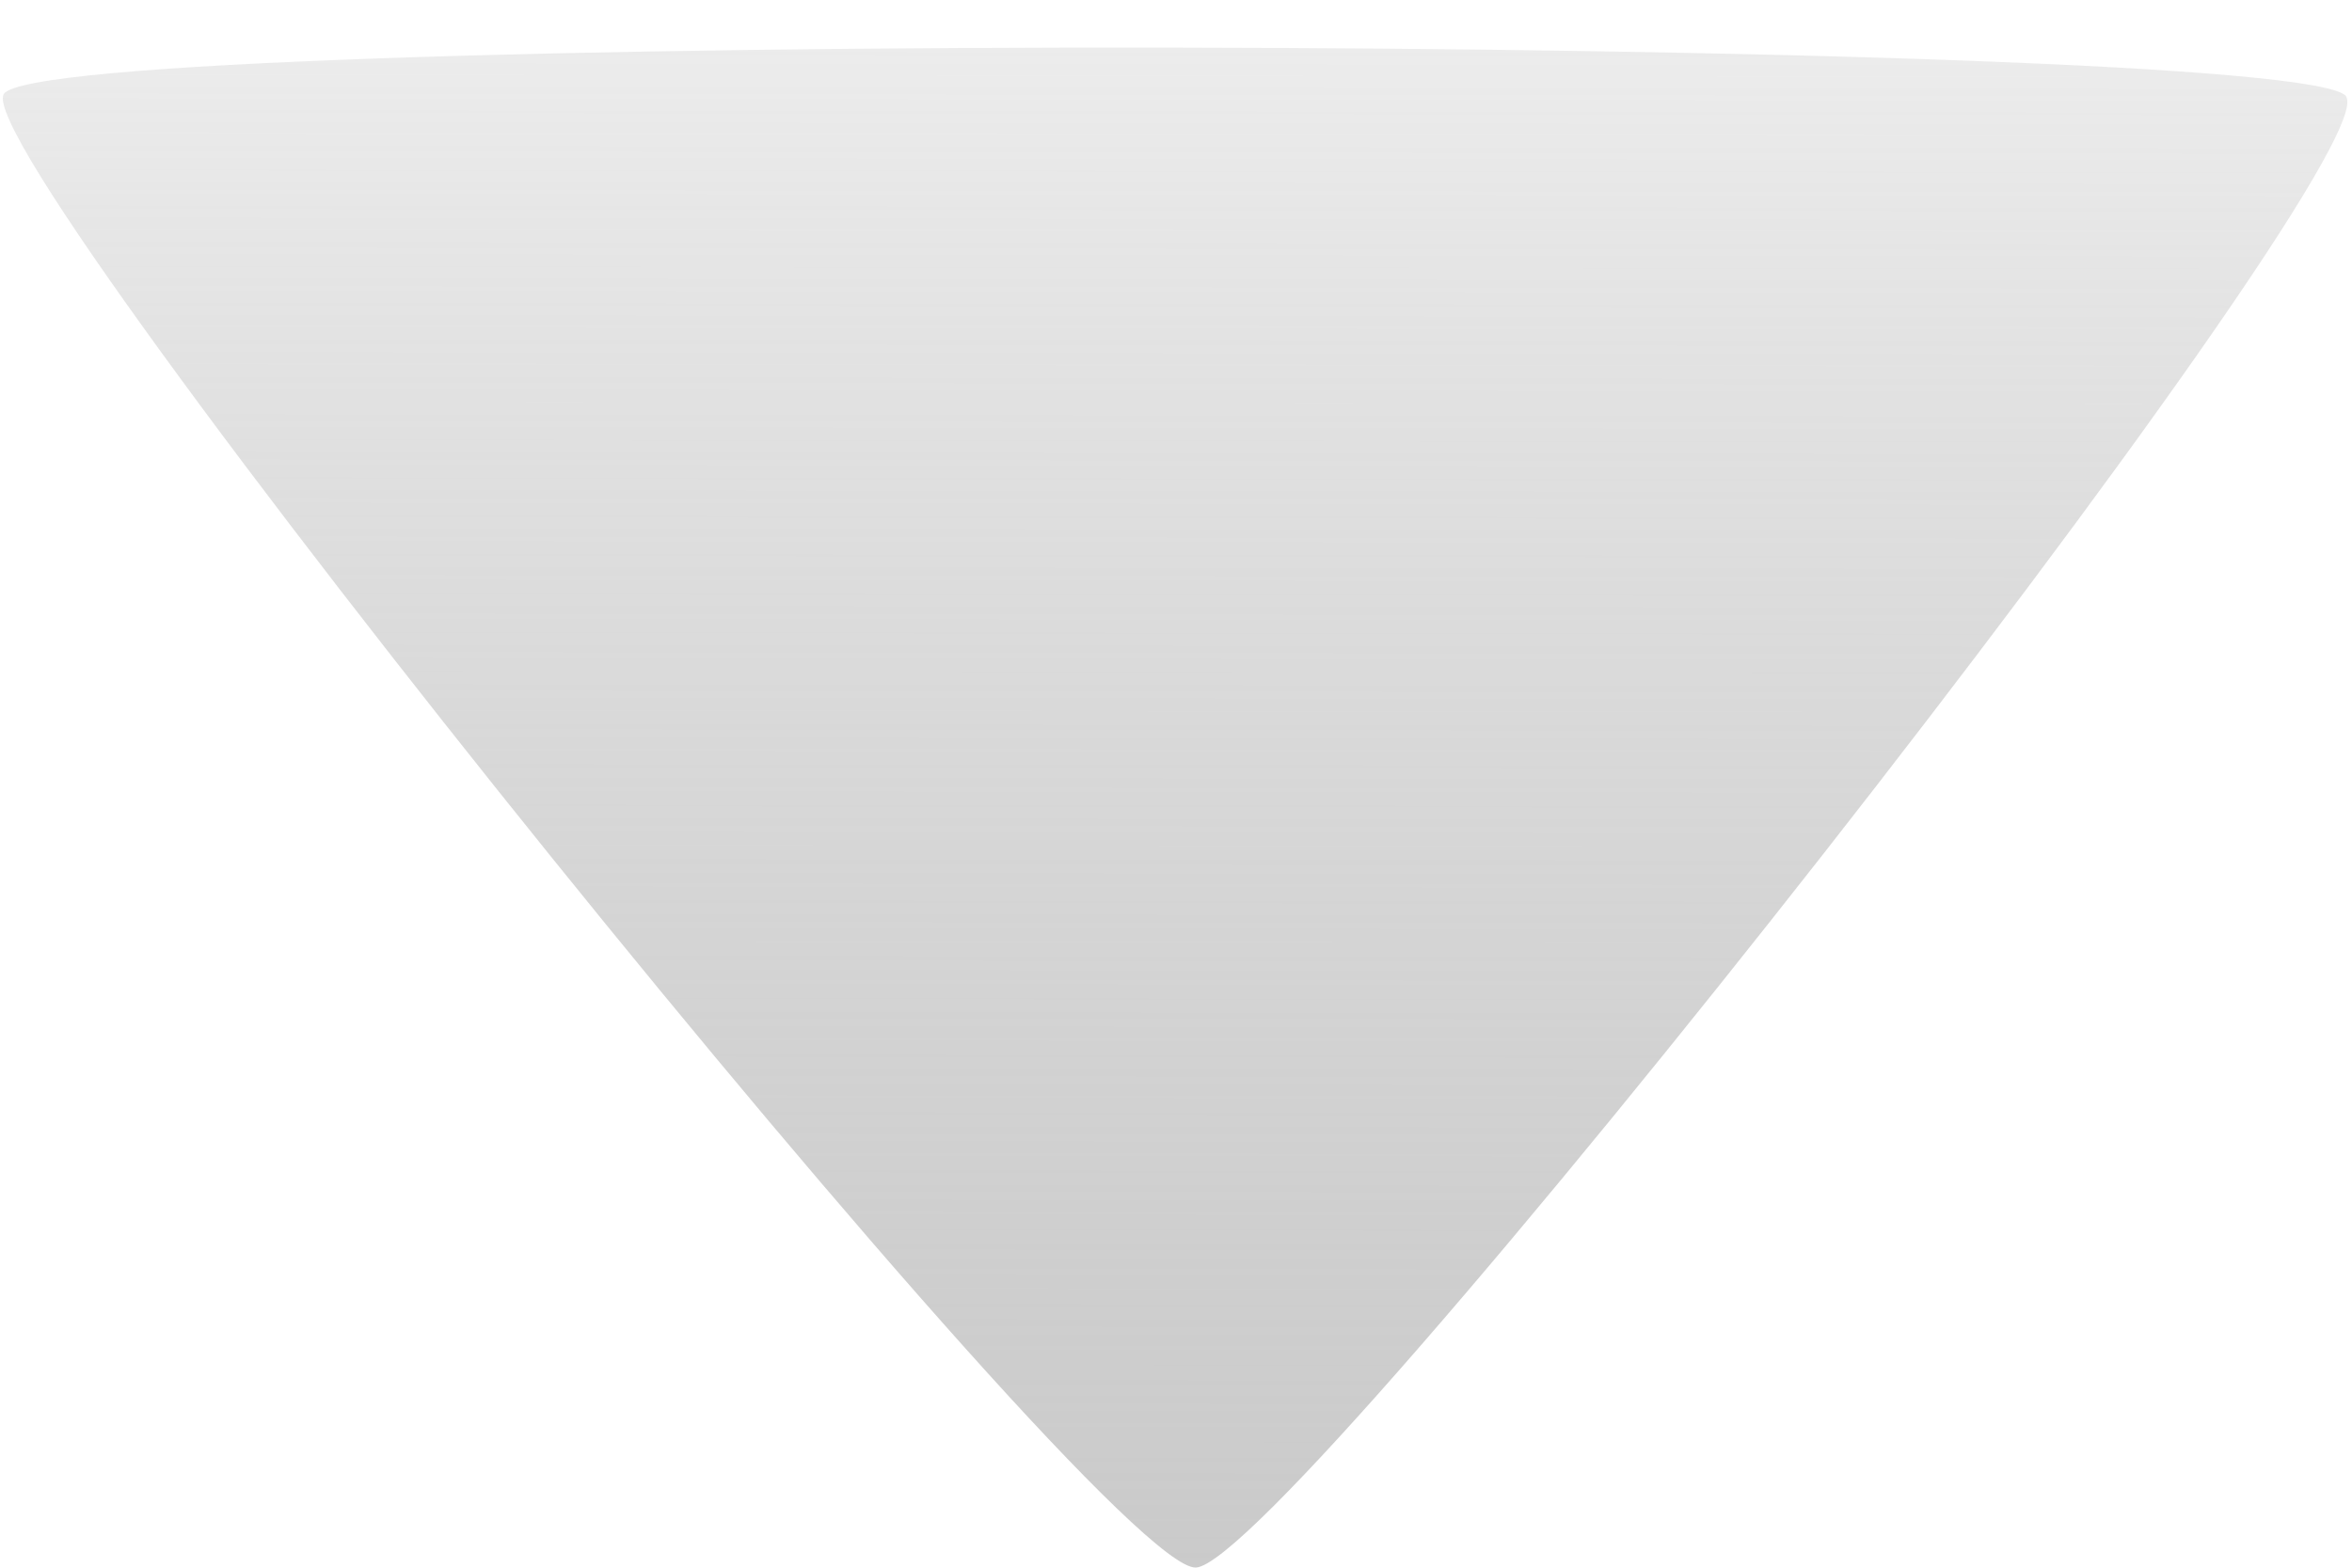
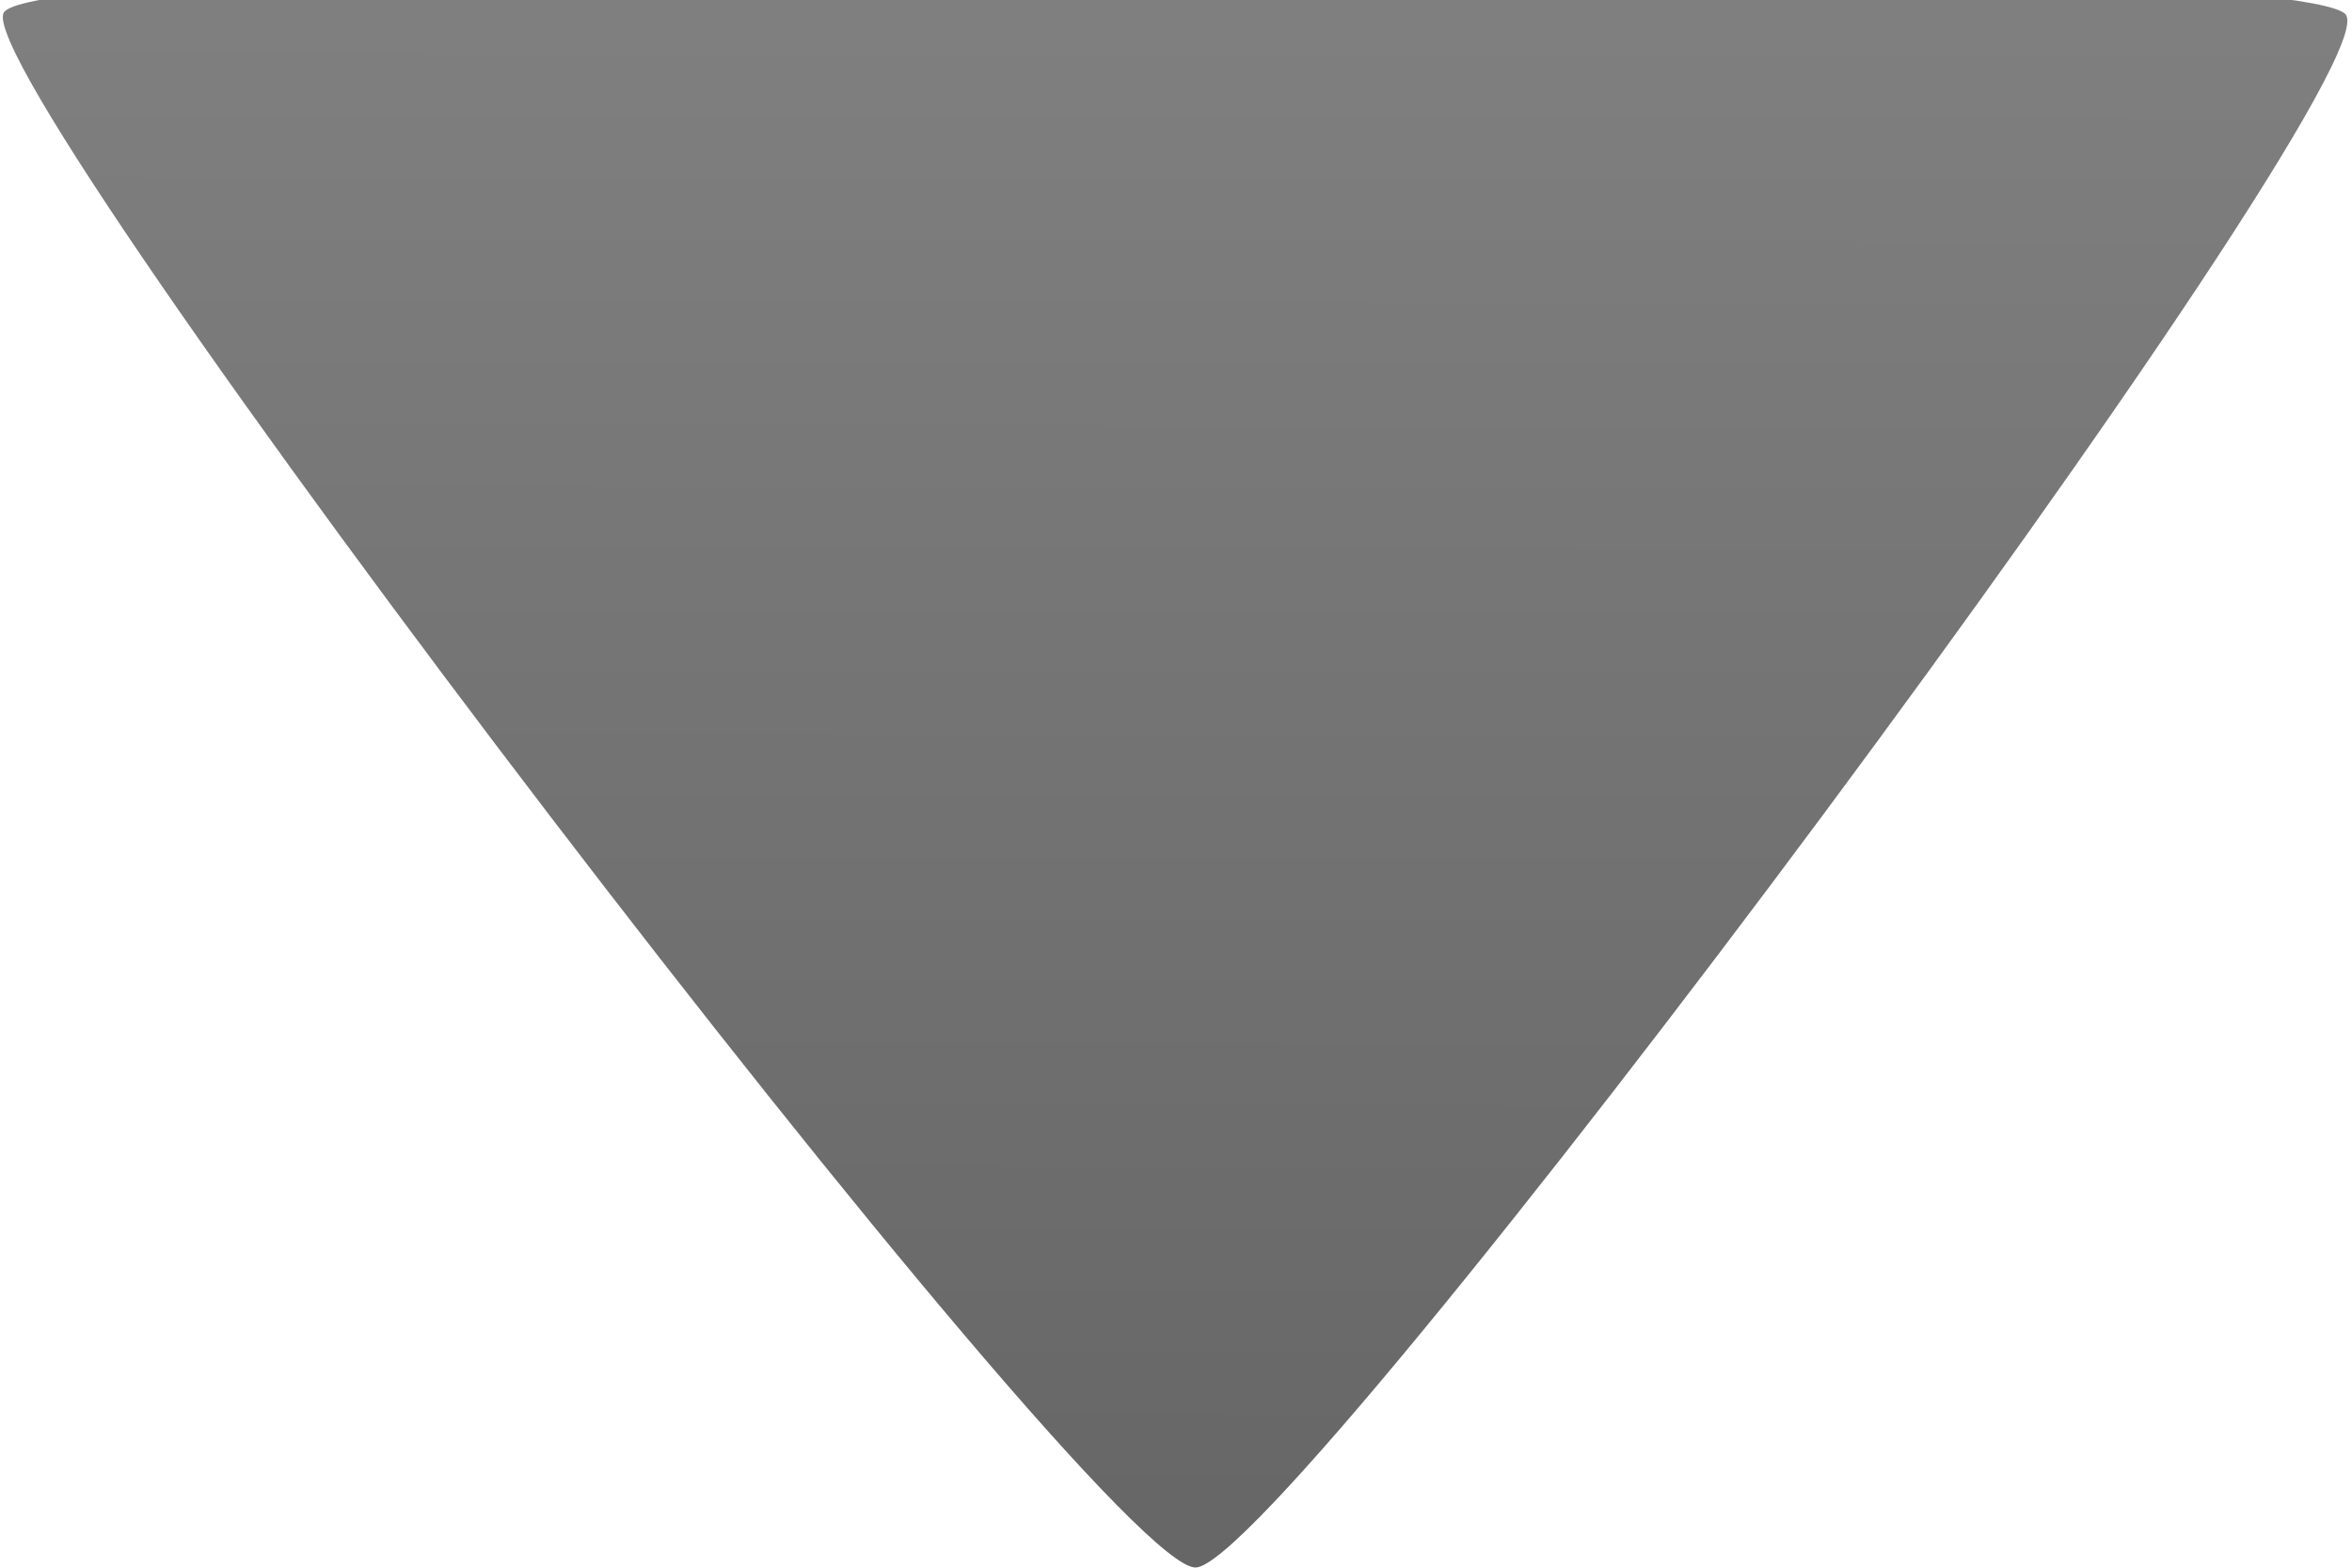
<svg xmlns="http://www.w3.org/2000/svg" xmlns:xlink="http://www.w3.org/1999/xlink" width="30" height="20" id="svg2" version="1.1">
  <defs id="defs4">
    <linearGradient id="linearGradient3608">
-       <stop style="stop-color:#ececec;stop-opacity:1" offset="0" id="stop3610" />
-       <stop style="stop-color:#b3b3b3;stop-opacity:0.69;" offset="1" id="stop3612" />
+       <stop style="stop-color:#808080;stop-opacity:1" offset="0" id="stop3610" />
+       <stop style="stop-color:#666666;stop-opacity:1" offset="1" id="stop3612" />
    </linearGradient>
    <linearGradient id="linearGradient4315">
      <stop style="stop-color:#f0f0f0;stop-opacity:1;" offset="0" id="stop4317" />
      <stop style="stop-color:#004181;stop-opacity:0.613;" offset="1" id="stop4319" />
    </linearGradient>
    <linearGradient xlink:href="#linearGradient3608" id="linearGradient3614" x1="-0.353" y1="5.494" x2="1.437" y2="-2.038" gradientUnits="userSpaceOnUse" />
  </defs>
  <g id="layer1" transform="translate(2.560999,-1028.534)">
-     <path style="fill:url(#linearGradient3614);fill-opacity:1;stroke:none" id="path2818" d="m 4.15,6.309 c -0.253,0.265 -8.831,-1.748 -8.895,-2.103 -0.064,-0.355 5.914,-6.33 6.261,-6.225 0.348,0.105 2.887,8.064 2.633,8.328 z" transform="matrix(3.180277,0.5791527,0.7557746,-2.437057,9.39774,1042.734)" />
+     <path style="fill:url(#linearGradient3614);fill-opacity:1;stroke:none" id="path2818" d="m 4.15,6.309 c -0.253,0.265 -8.831,-1.748 -8.895,-2.103 -0.064,-0.355 5.914,-6.33 6.261,-6.225 0.348,0.105 2.887,8.064 2.633,8.328 z" transform="matrix(3.180277,0.6111512,0.7557746,-2.571706,9.39774,1042.413)" />
  </g>
</svg>
